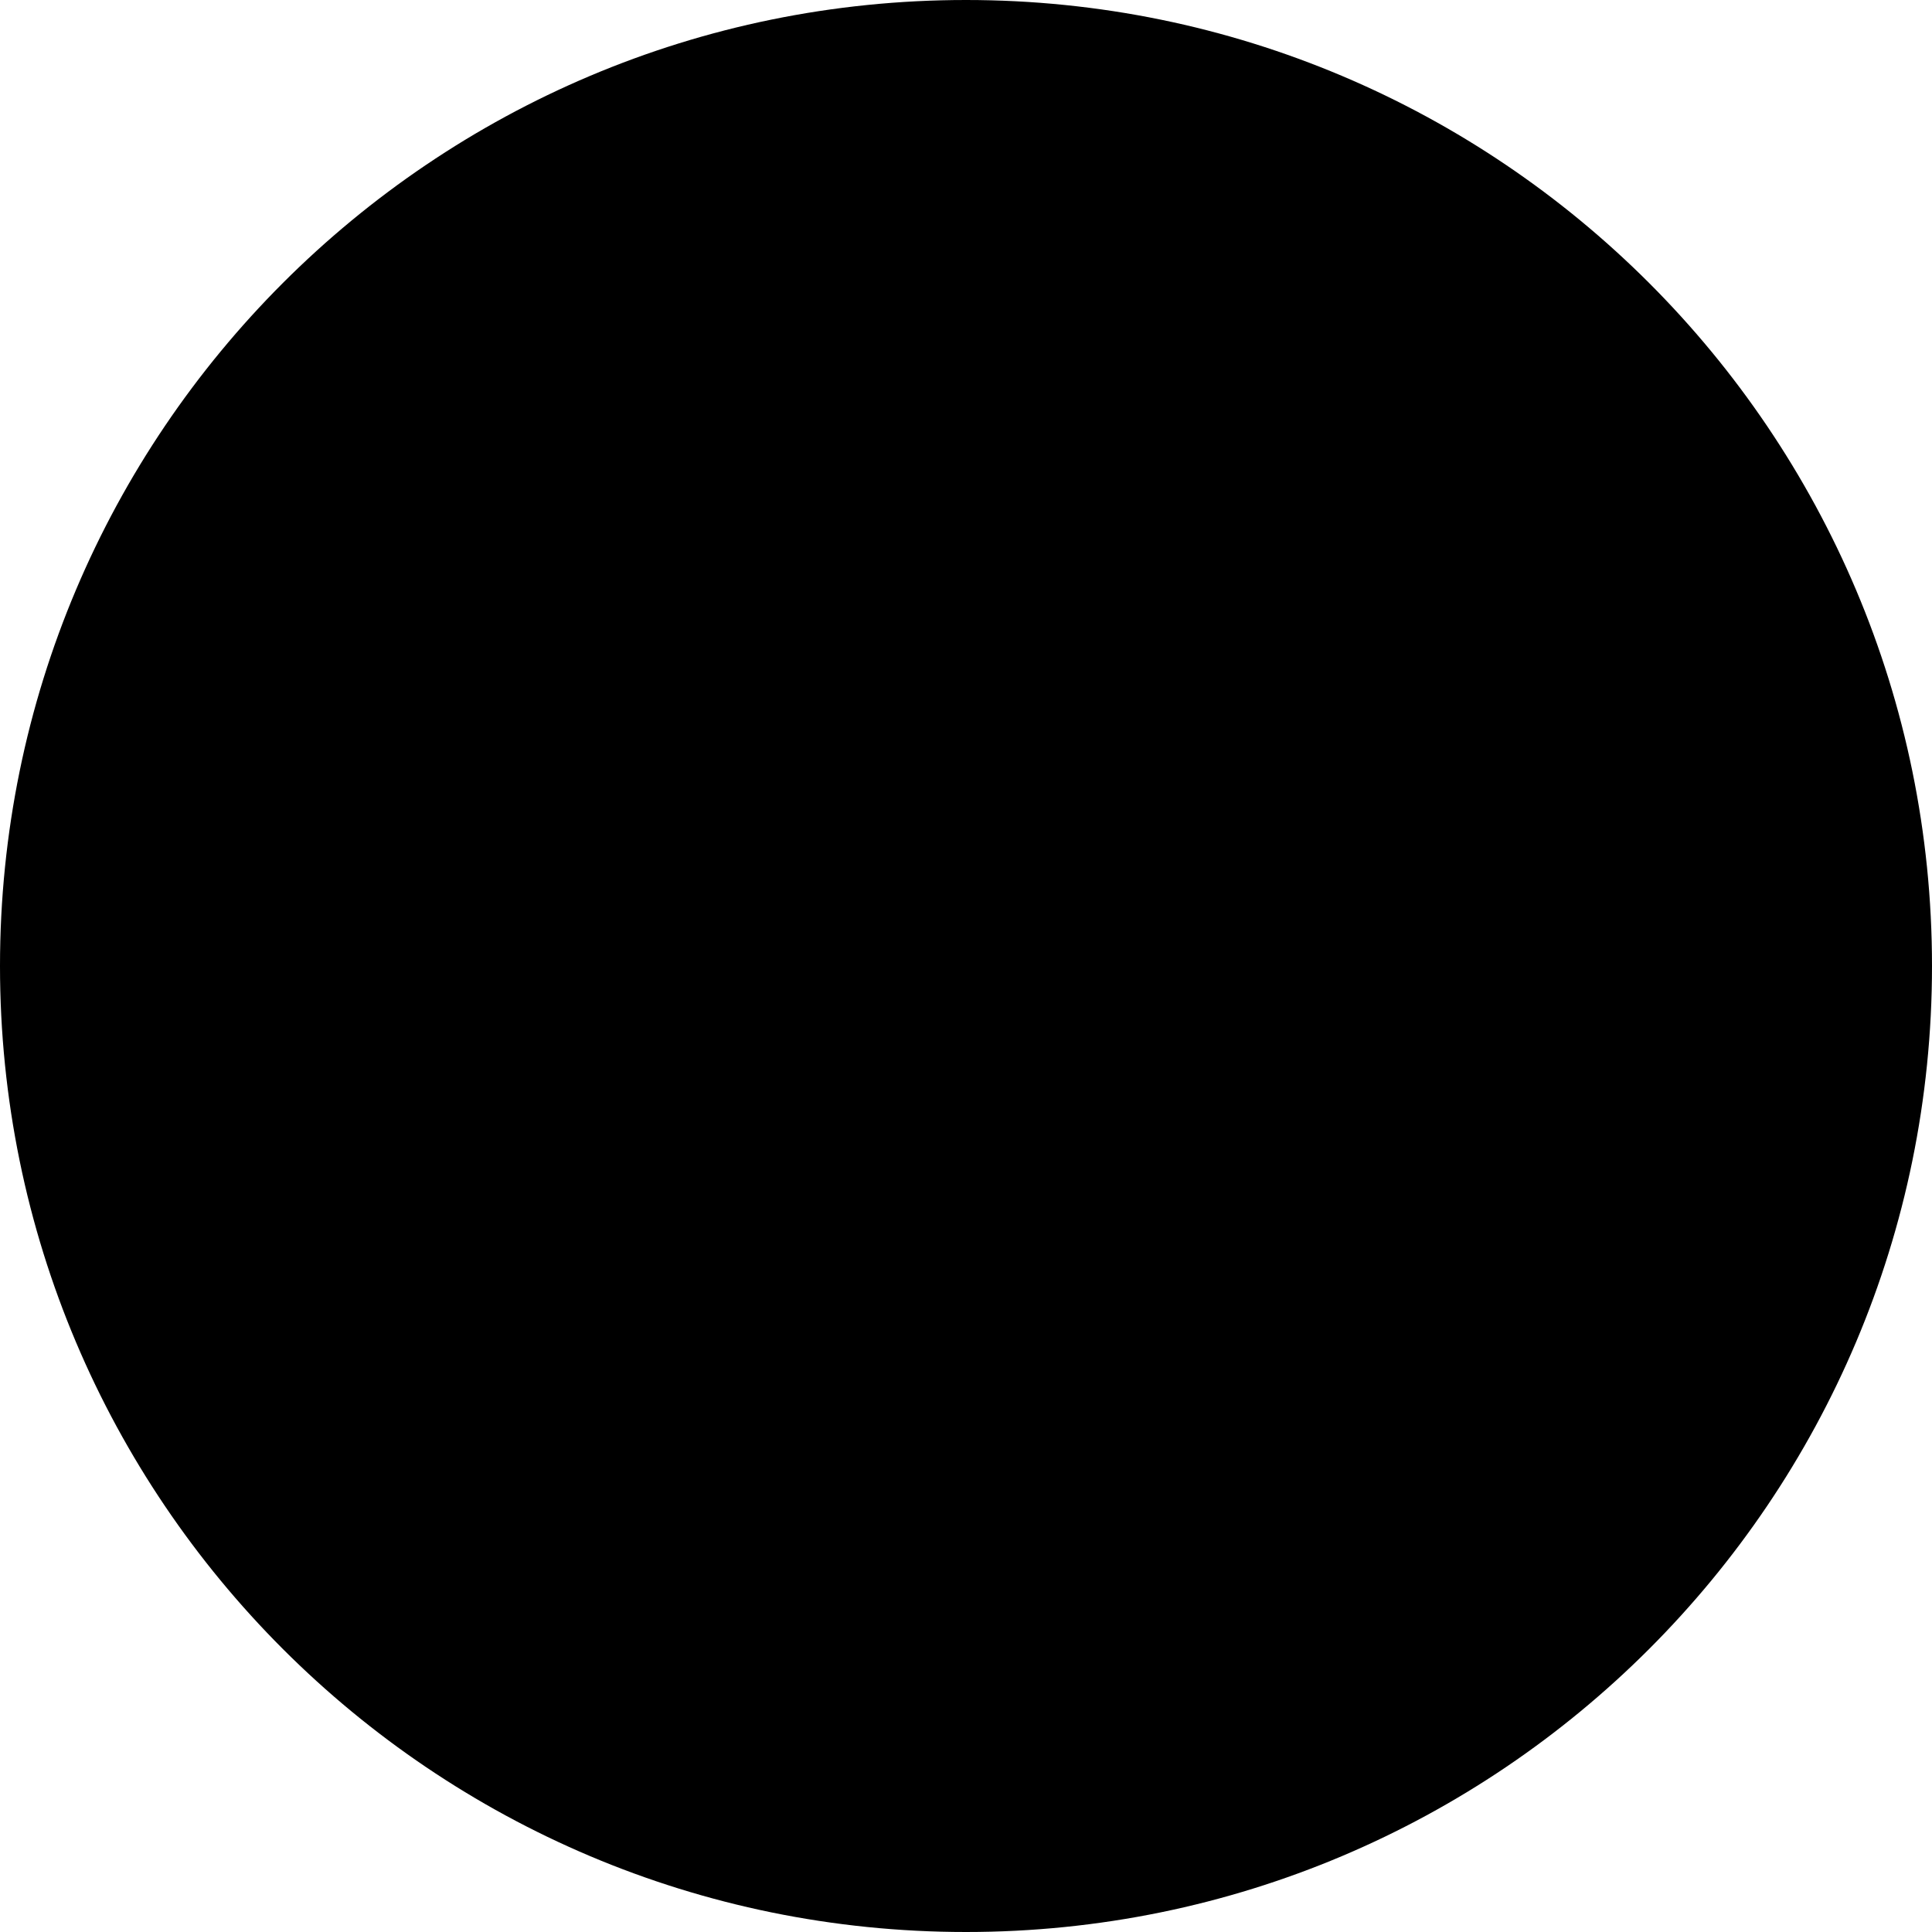
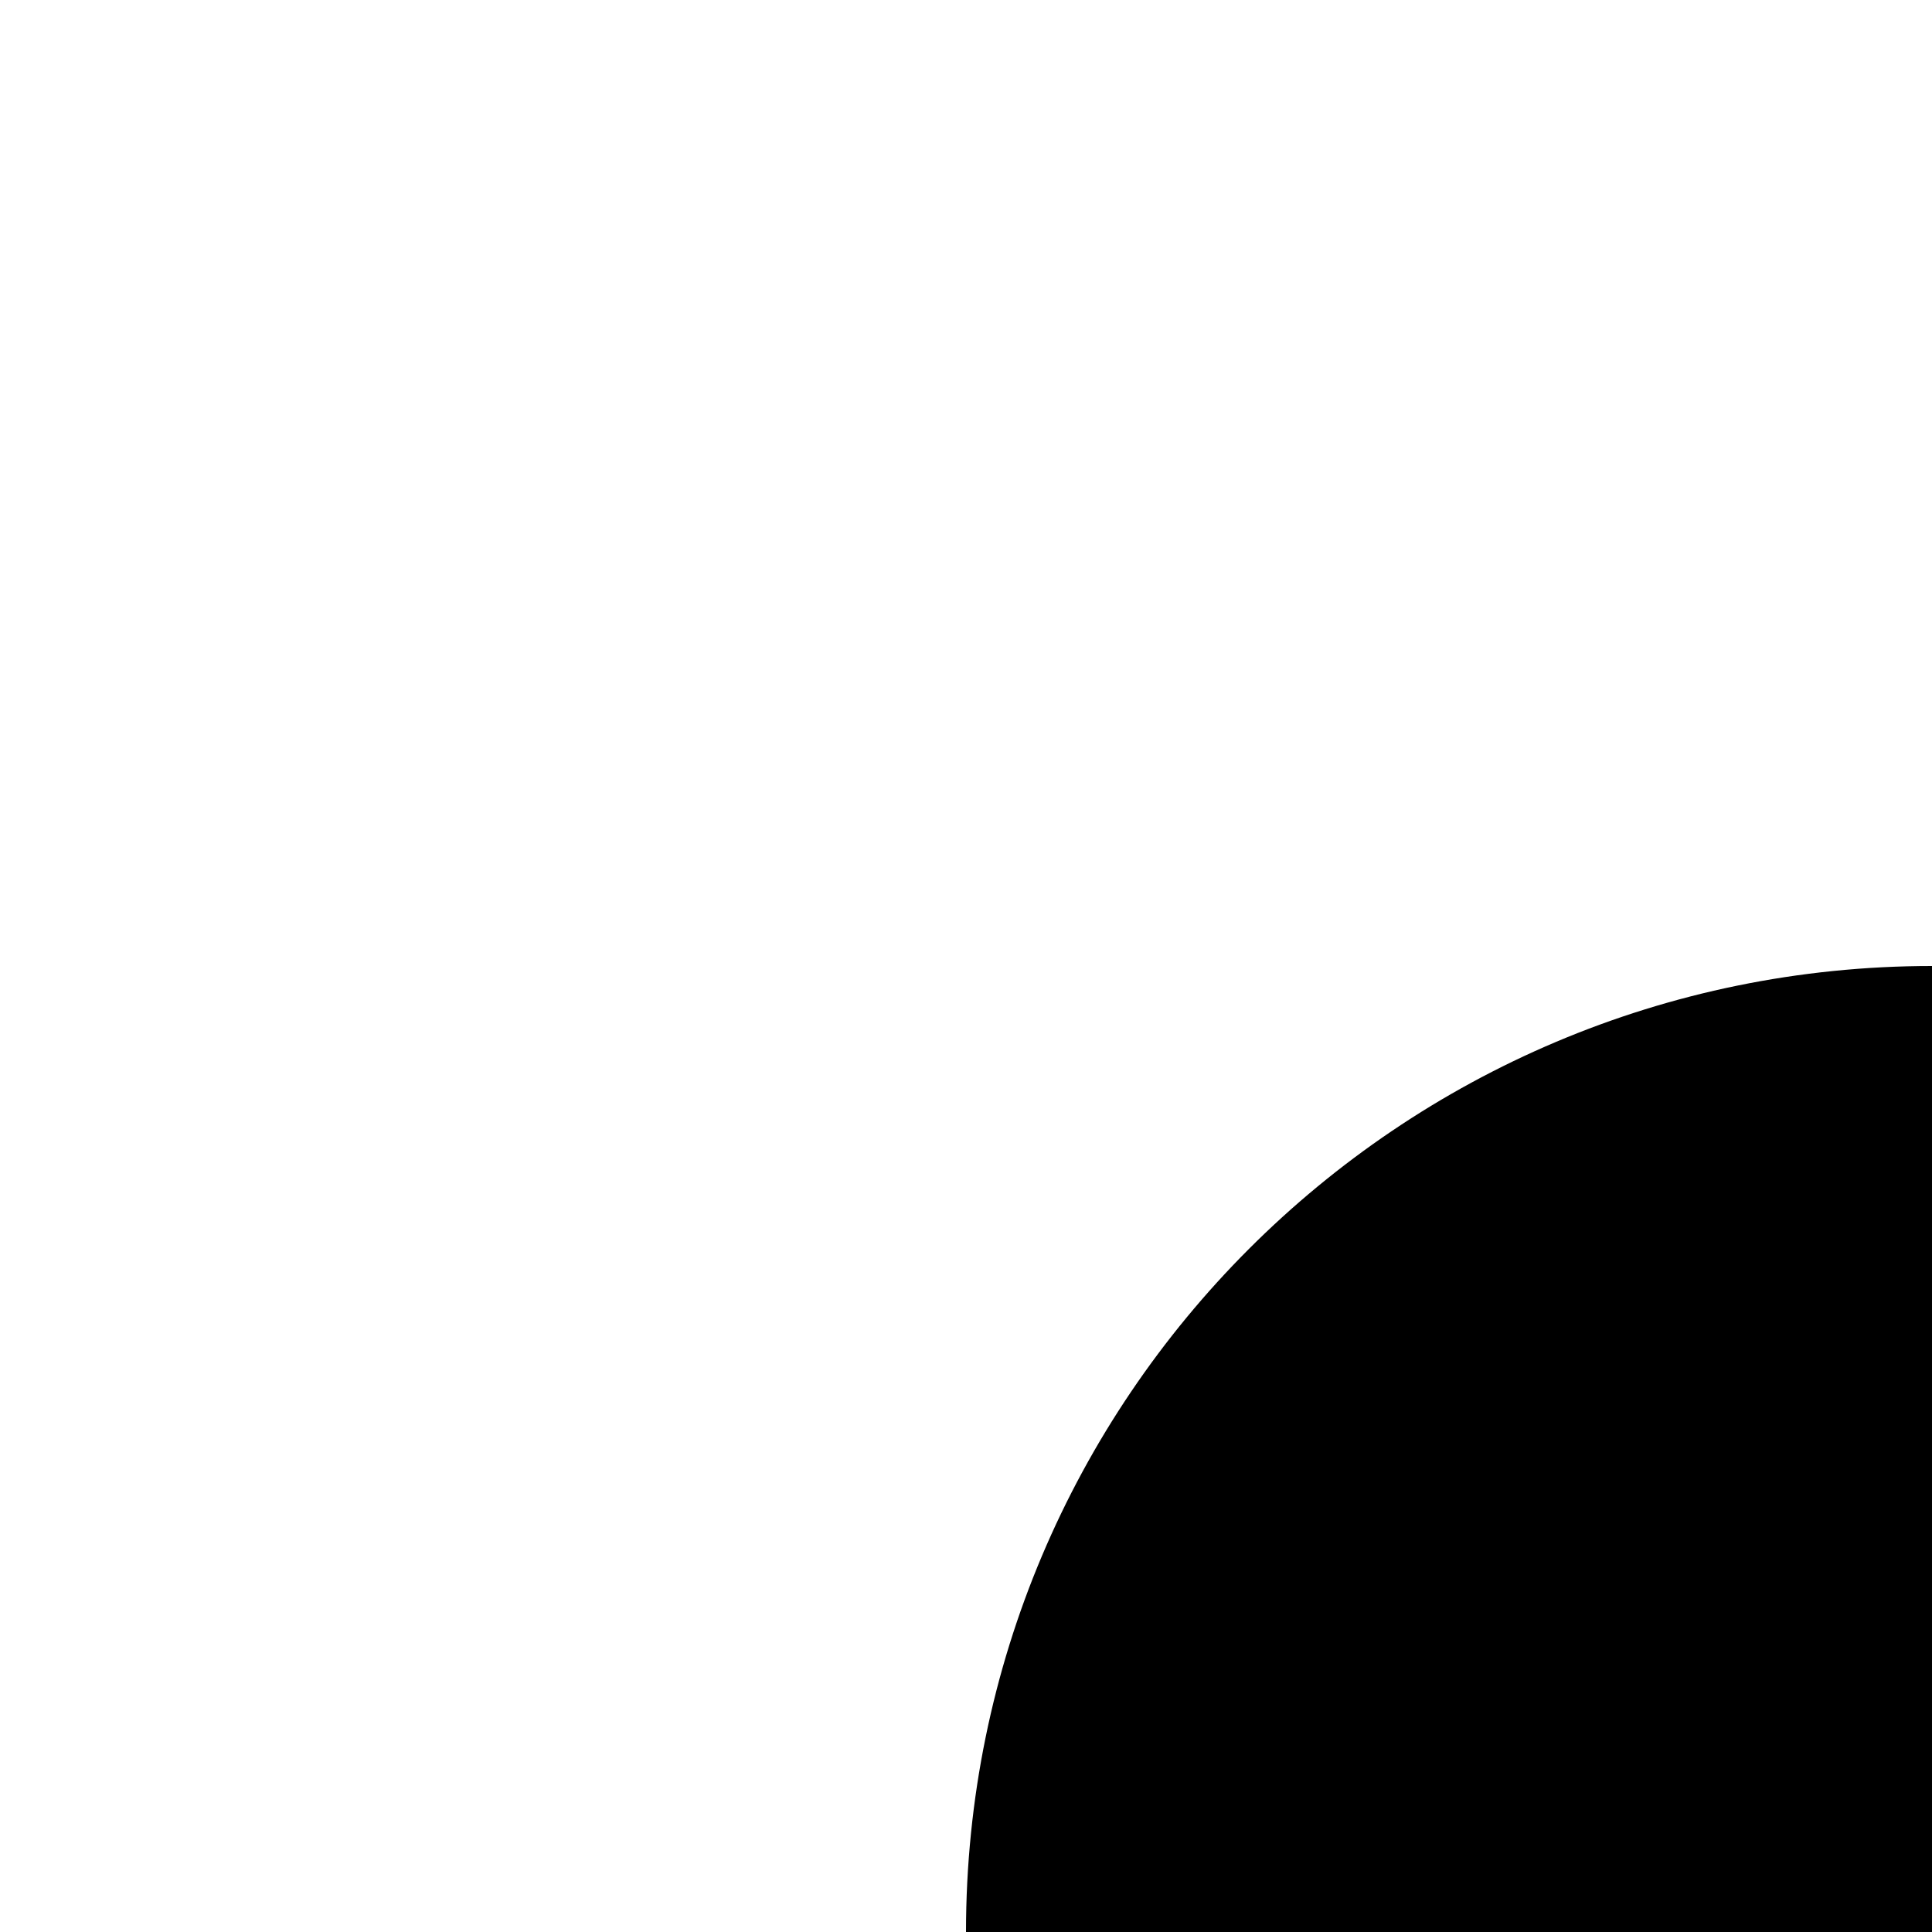
<svg xmlns="http://www.w3.org/2000/svg" contentScriptType="text/ecmascript" width="256" zoomAndPan="magnify" contentStyleType="text/css" height="256" viewBox="0 0 256 256" preserveAspectRatio="xMidYMid meet" version="1.0">
-   <circle r="128" cx="128" cy="128" />
+   <circle r="128" cx="256" cy="256" />
</svg>
